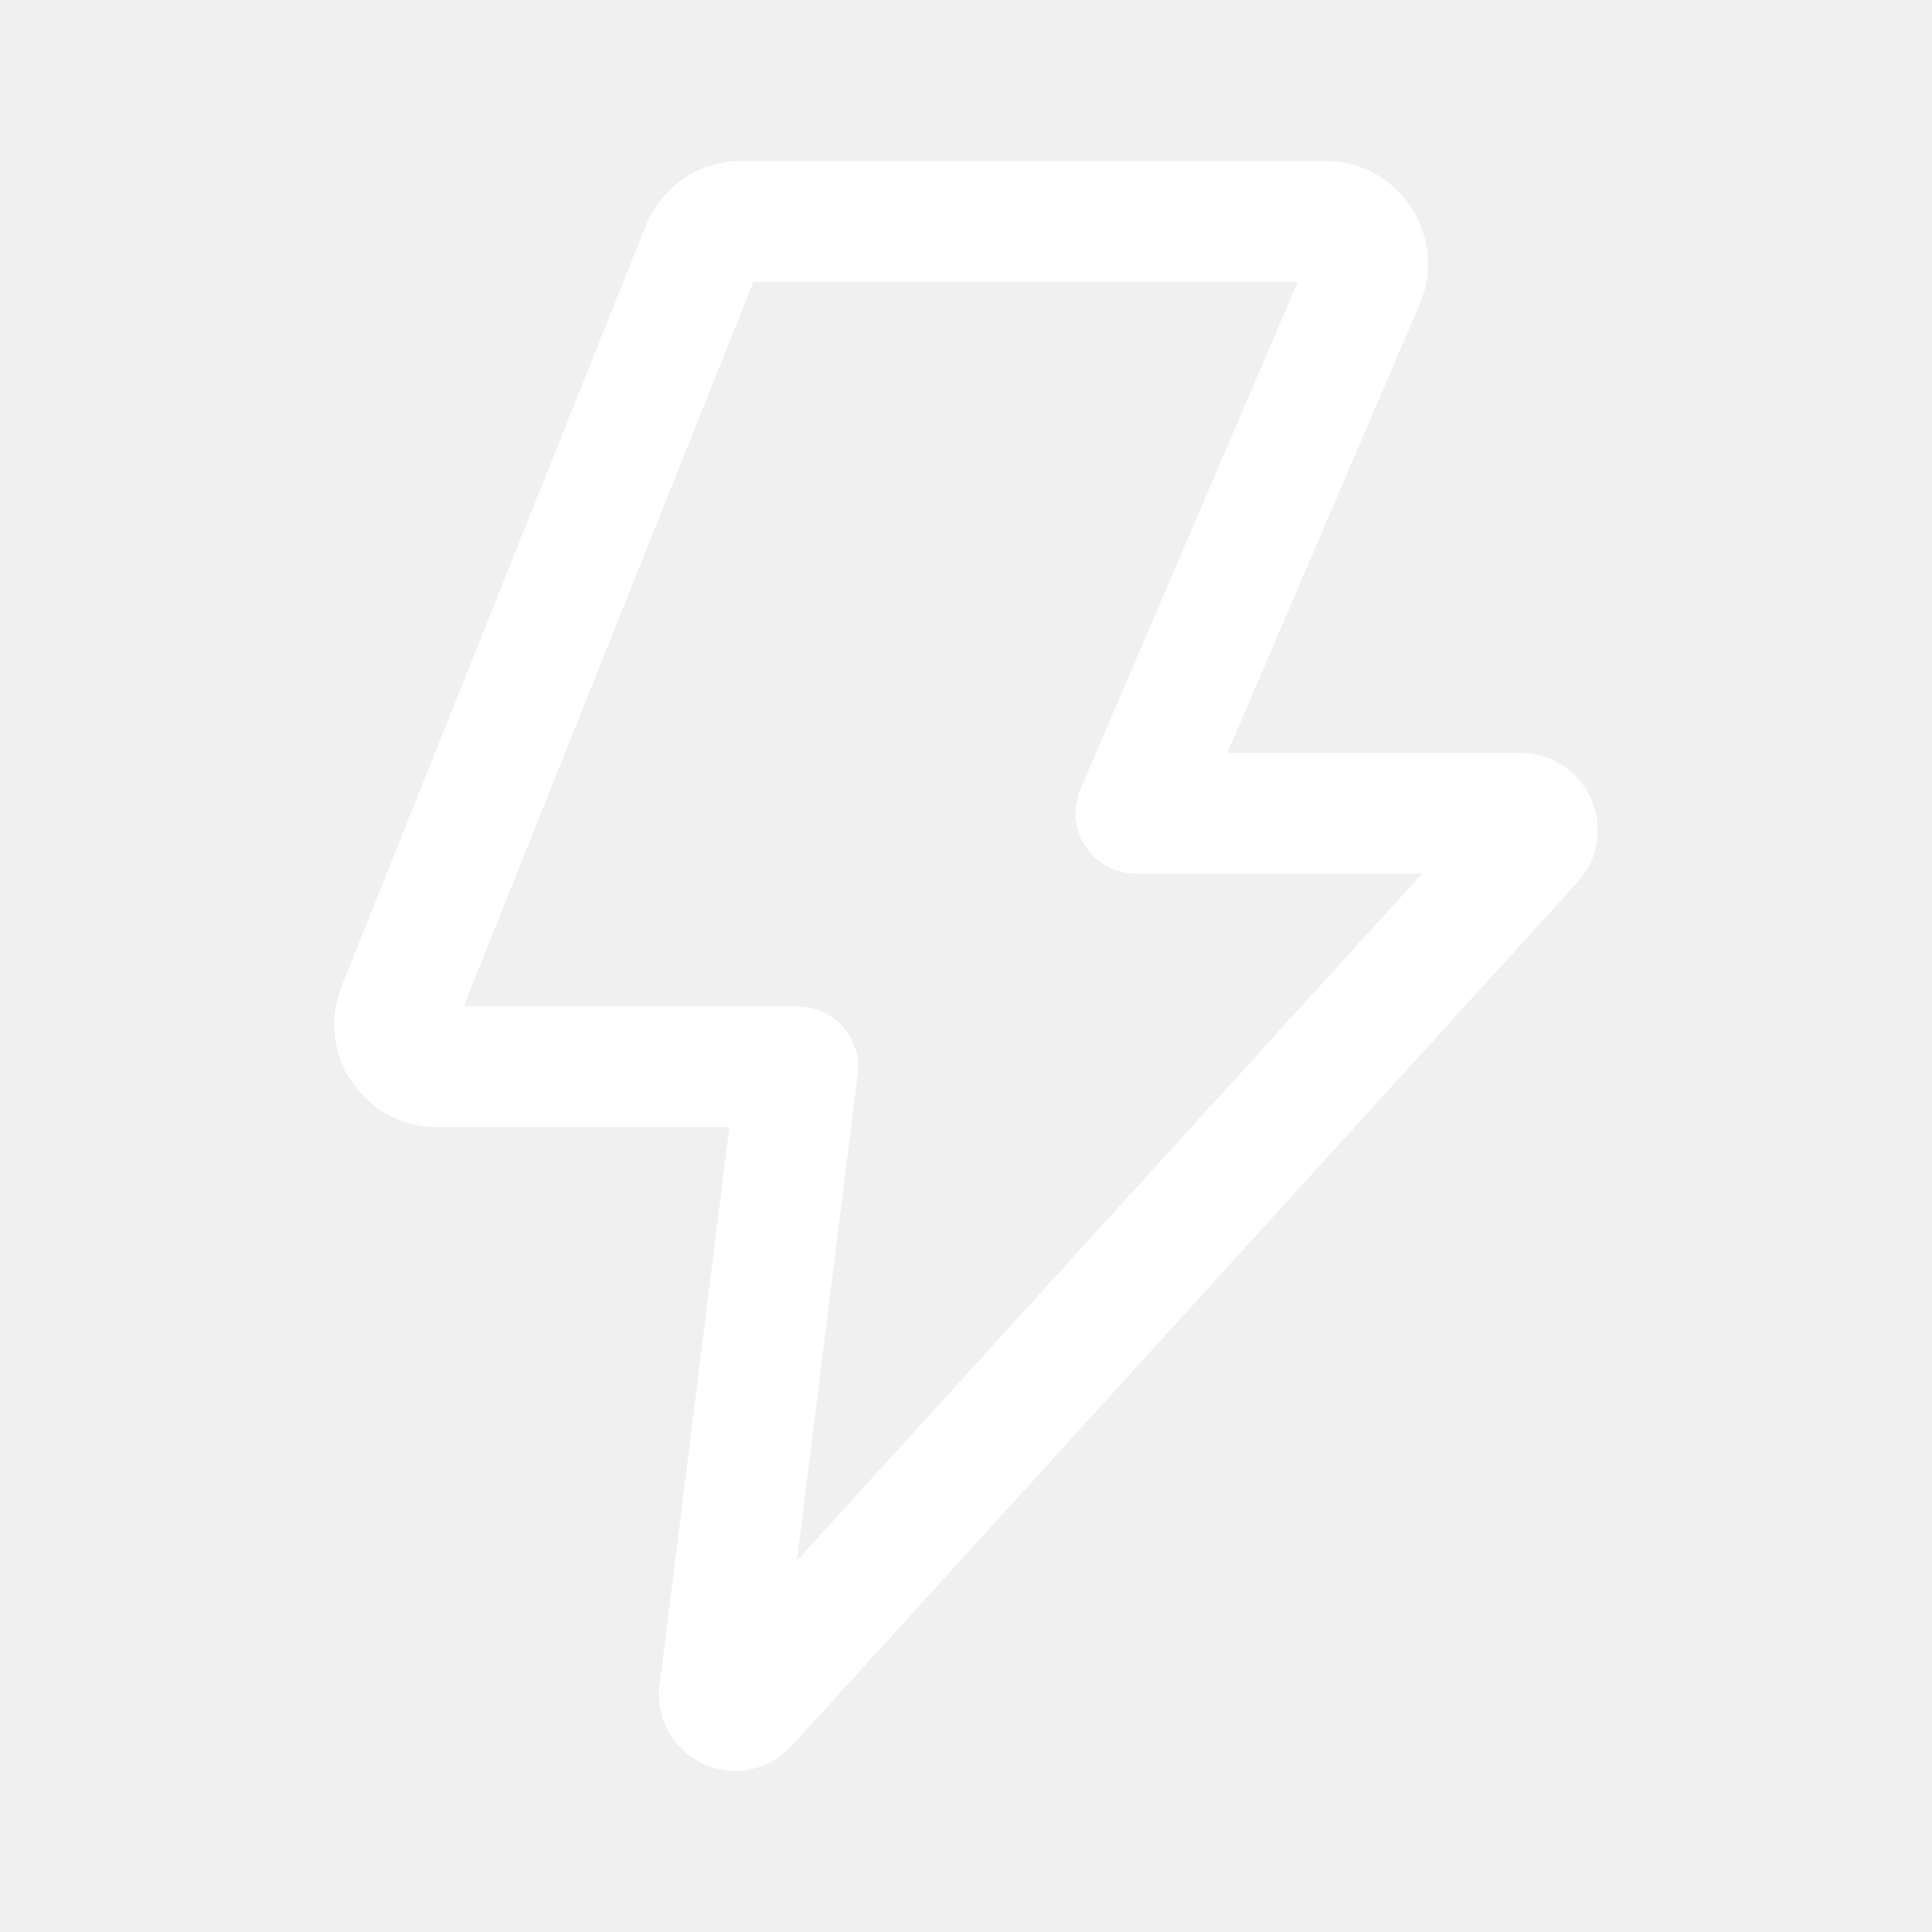
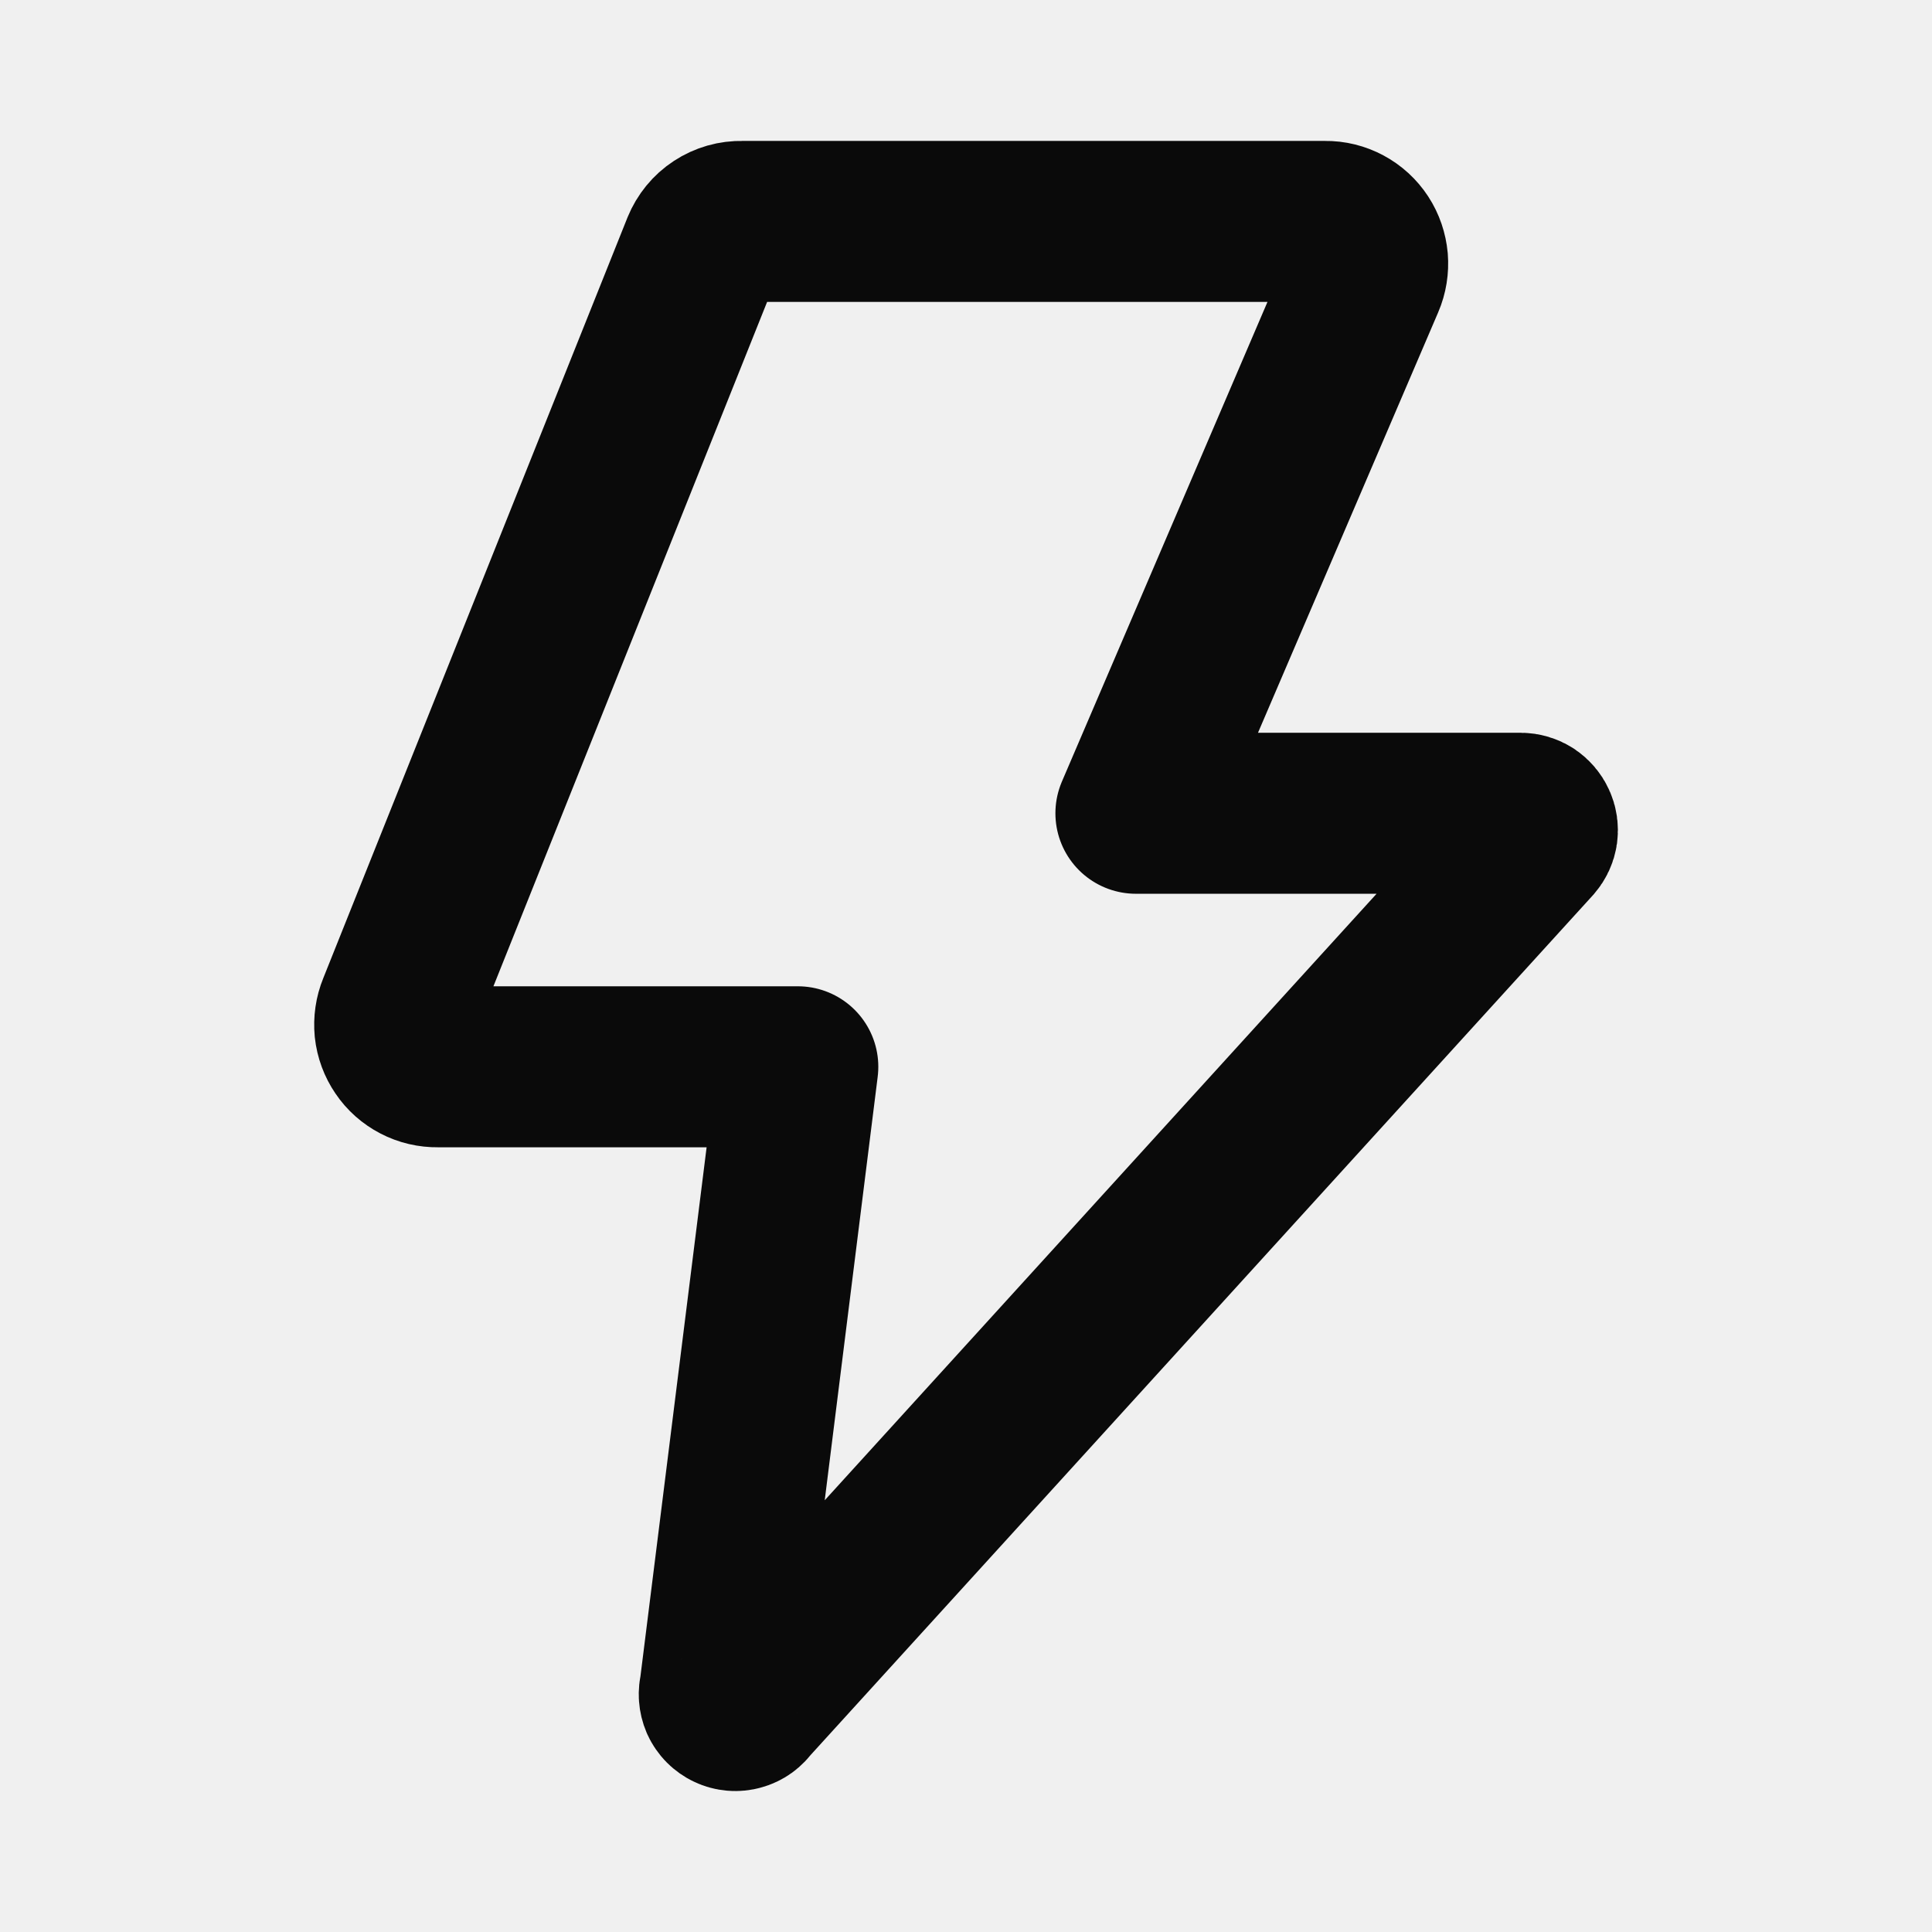
- <svg xmlns="http://www.w3.org/2000/svg" width="24" height="24" viewBox="0 0 24 24" fill="none">
-   <path d="M9.217 2.75H16.463C16.55 2.75 16.636 2.771 16.713 2.812C16.79 2.854 16.856 2.914 16.904 2.987C16.951 3.06 16.98 3.143 16.988 3.23C16.995 3.317 16.981 3.405 16.946 3.485L14.111 10.102H18.89C18.93 10.102 18.969 10.114 19.003 10.136C19.036 10.158 19.063 10.189 19.079 10.225C19.096 10.262 19.101 10.302 19.096 10.342C19.09 10.382 19.073 10.419 19.047 10.449L9.301 21.16C9.274 21.2 9.234 21.229 9.188 21.241C9.142 21.254 9.093 21.25 9.05 21.23C9.006 21.209 8.972 21.174 8.952 21.131C8.933 21.087 8.929 21.038 8.943 20.992L9.91 13.252H5.436C5.349 13.253 5.263 13.233 5.186 13.193C5.109 13.153 5.043 13.094 4.994 13.022C4.945 12.95 4.915 12.868 4.906 12.781C4.897 12.695 4.909 12.607 4.942 12.527L8.722 3.075C8.762 2.977 8.831 2.894 8.919 2.835C9.007 2.777 9.111 2.748 9.217 2.75Z" stroke="white" stroke-width="1.5" stroke-linecap="round" stroke-linejoin="round" />
+ <svg xmlns="http://www.w3.org/2000/svg" width="18" height="18" viewBox="0 0 18 18" fill="none">
+   <path d="M6.913 2.063H12.347C12.413 2.062 12.477 2.078 12.535 2.109C12.593 2.14 12.642 2.185 12.678 2.24C12.714 2.295 12.735 2.358 12.741 2.423C12.746 2.488 12.736 2.554 12.71 2.614L10.583 7.577H14.168C14.197 7.577 14.227 7.586 14.252 7.602C14.277 7.619 14.297 7.642 14.309 7.669C14.322 7.696 14.326 7.727 14.322 7.757C14.318 7.786 14.305 7.814 14.285 7.837L6.976 15.87C6.956 15.9 6.926 15.922 6.891 15.931C6.857 15.941 6.82 15.938 6.787 15.922C6.755 15.907 6.729 15.881 6.714 15.848C6.7 15.815 6.697 15.778 6.707 15.744L7.433 9.939H4.077C4.012 9.94 3.947 9.925 3.89 9.895C3.832 9.865 3.782 9.821 3.746 9.767C3.709 9.713 3.686 9.651 3.679 9.586C3.673 9.521 3.682 9.456 3.707 9.395L6.542 2.306C6.572 2.233 6.623 2.17 6.689 2.127C6.756 2.083 6.833 2.061 6.913 2.063Z" stroke="#0A0A0A" stroke-width="1.5" stroke-linecap="round" stroke-linejoin="round" />
</svg>
